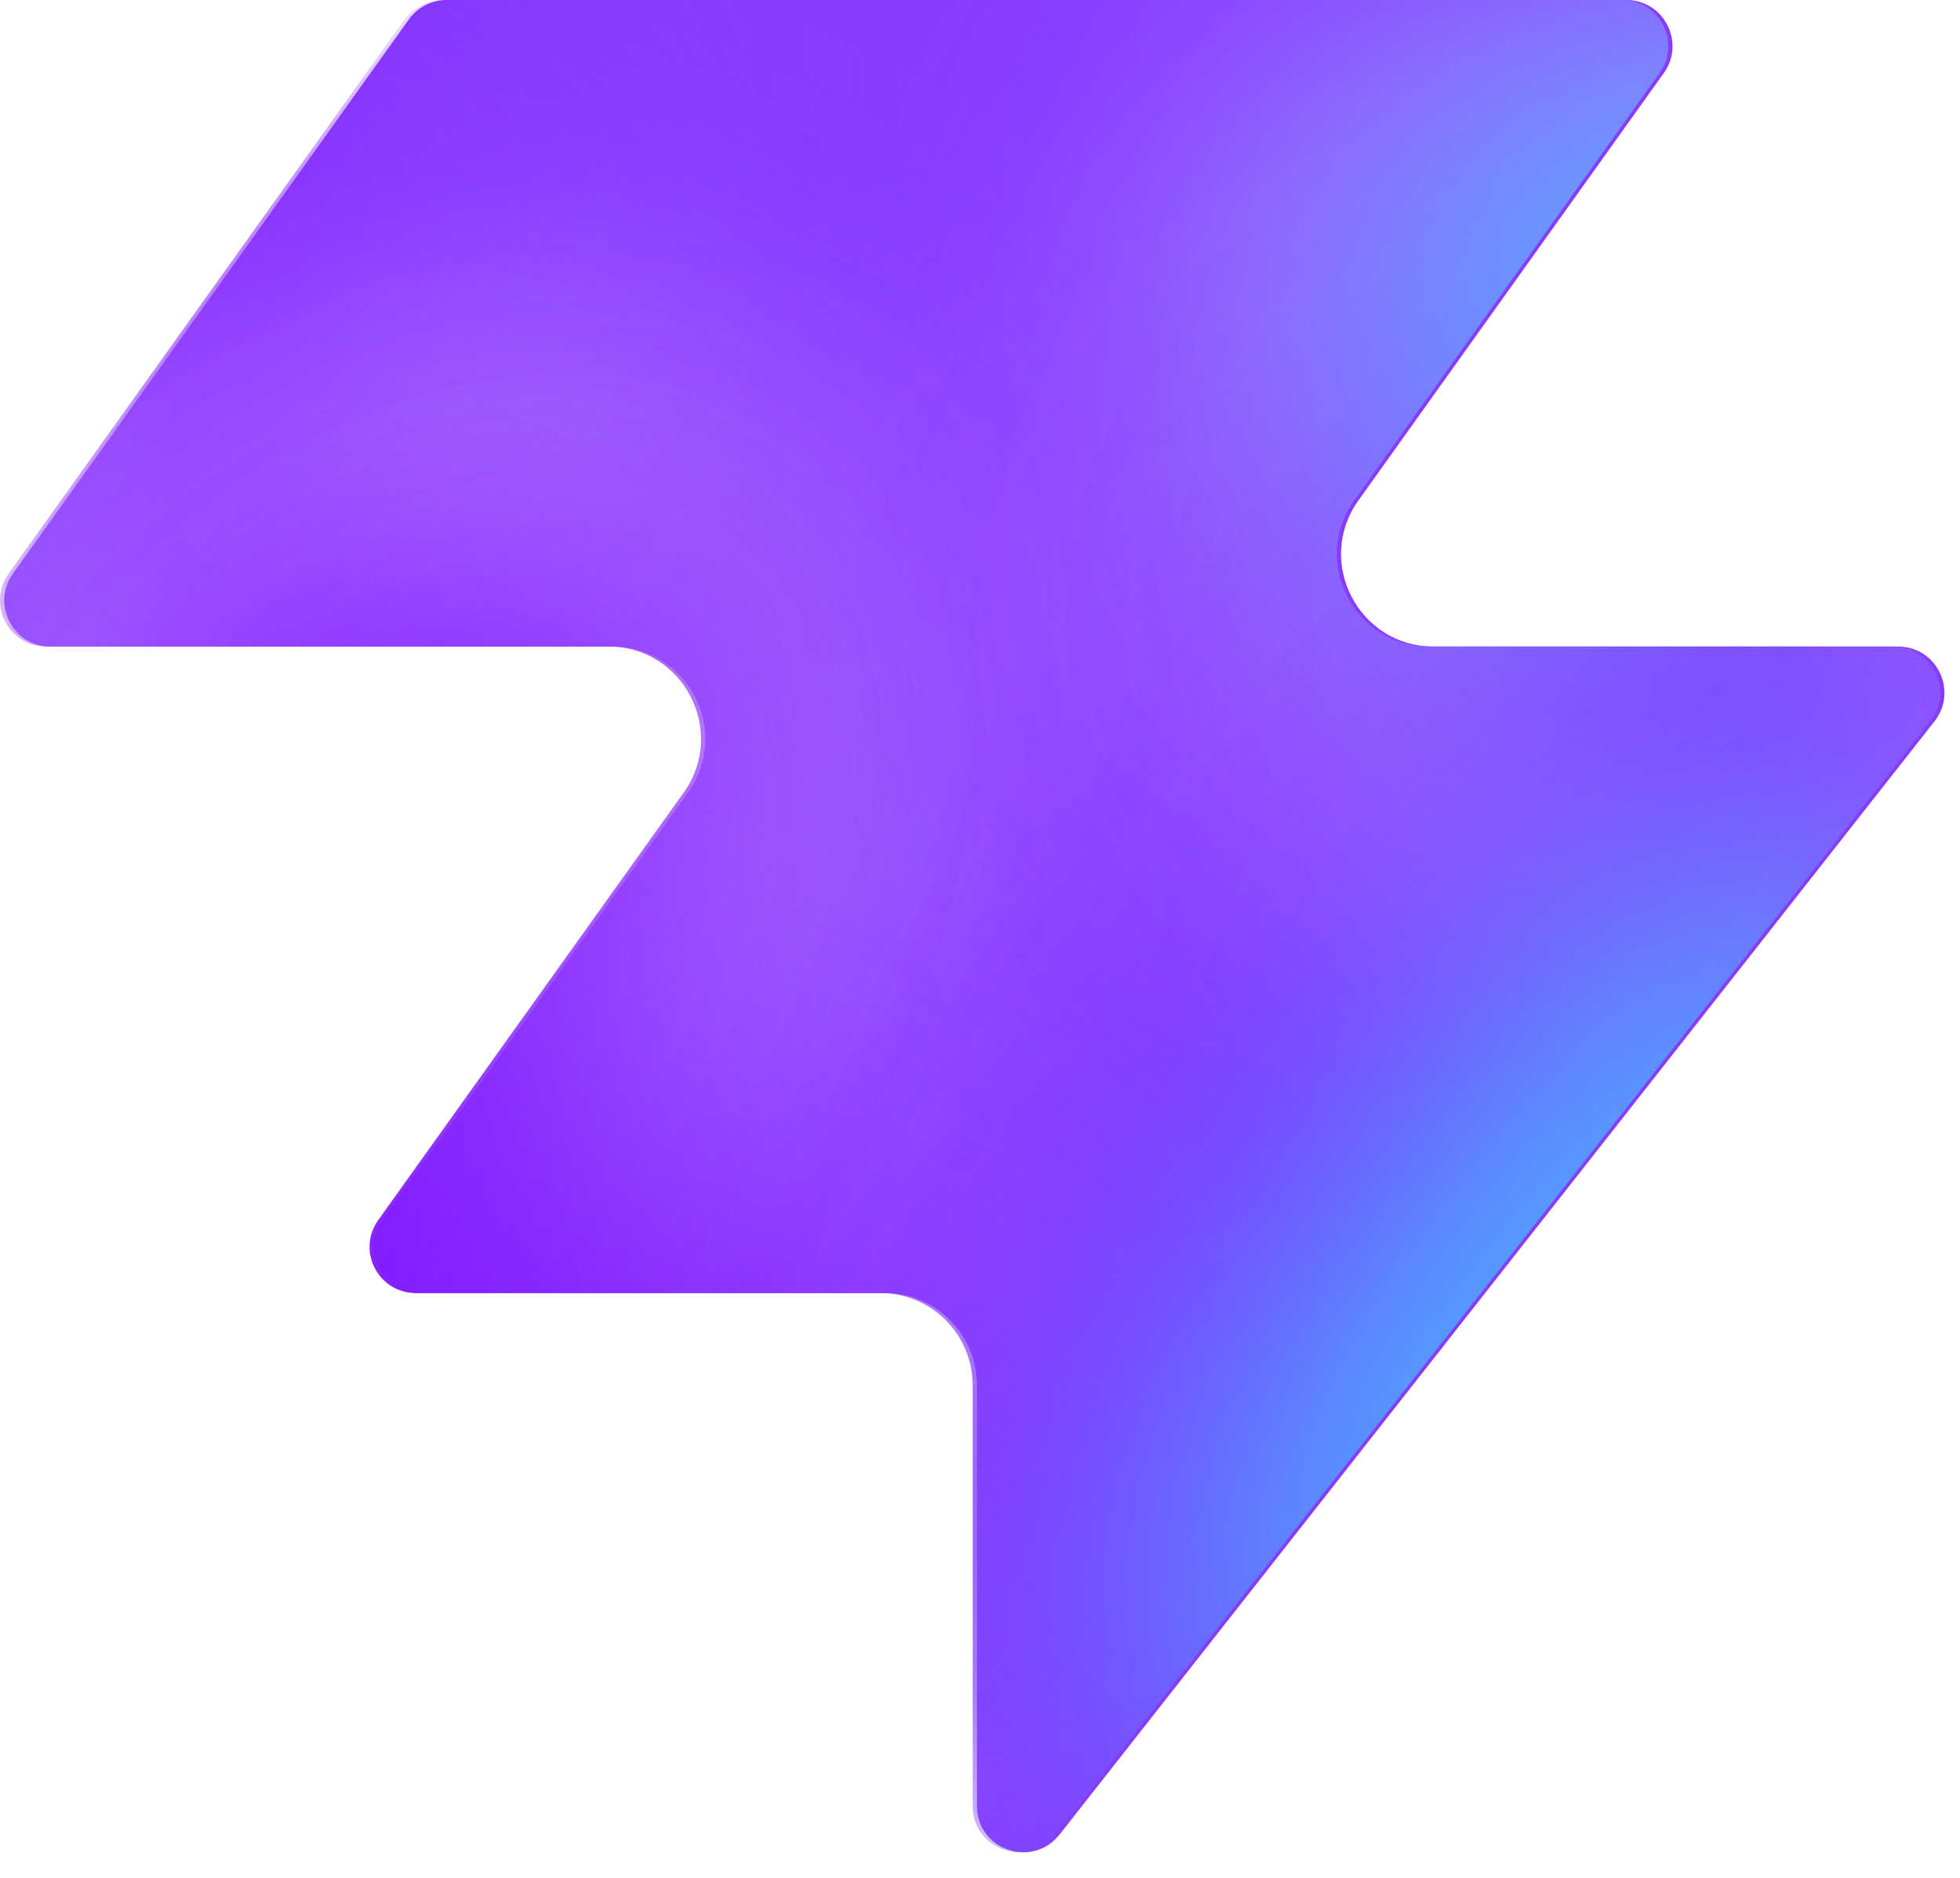
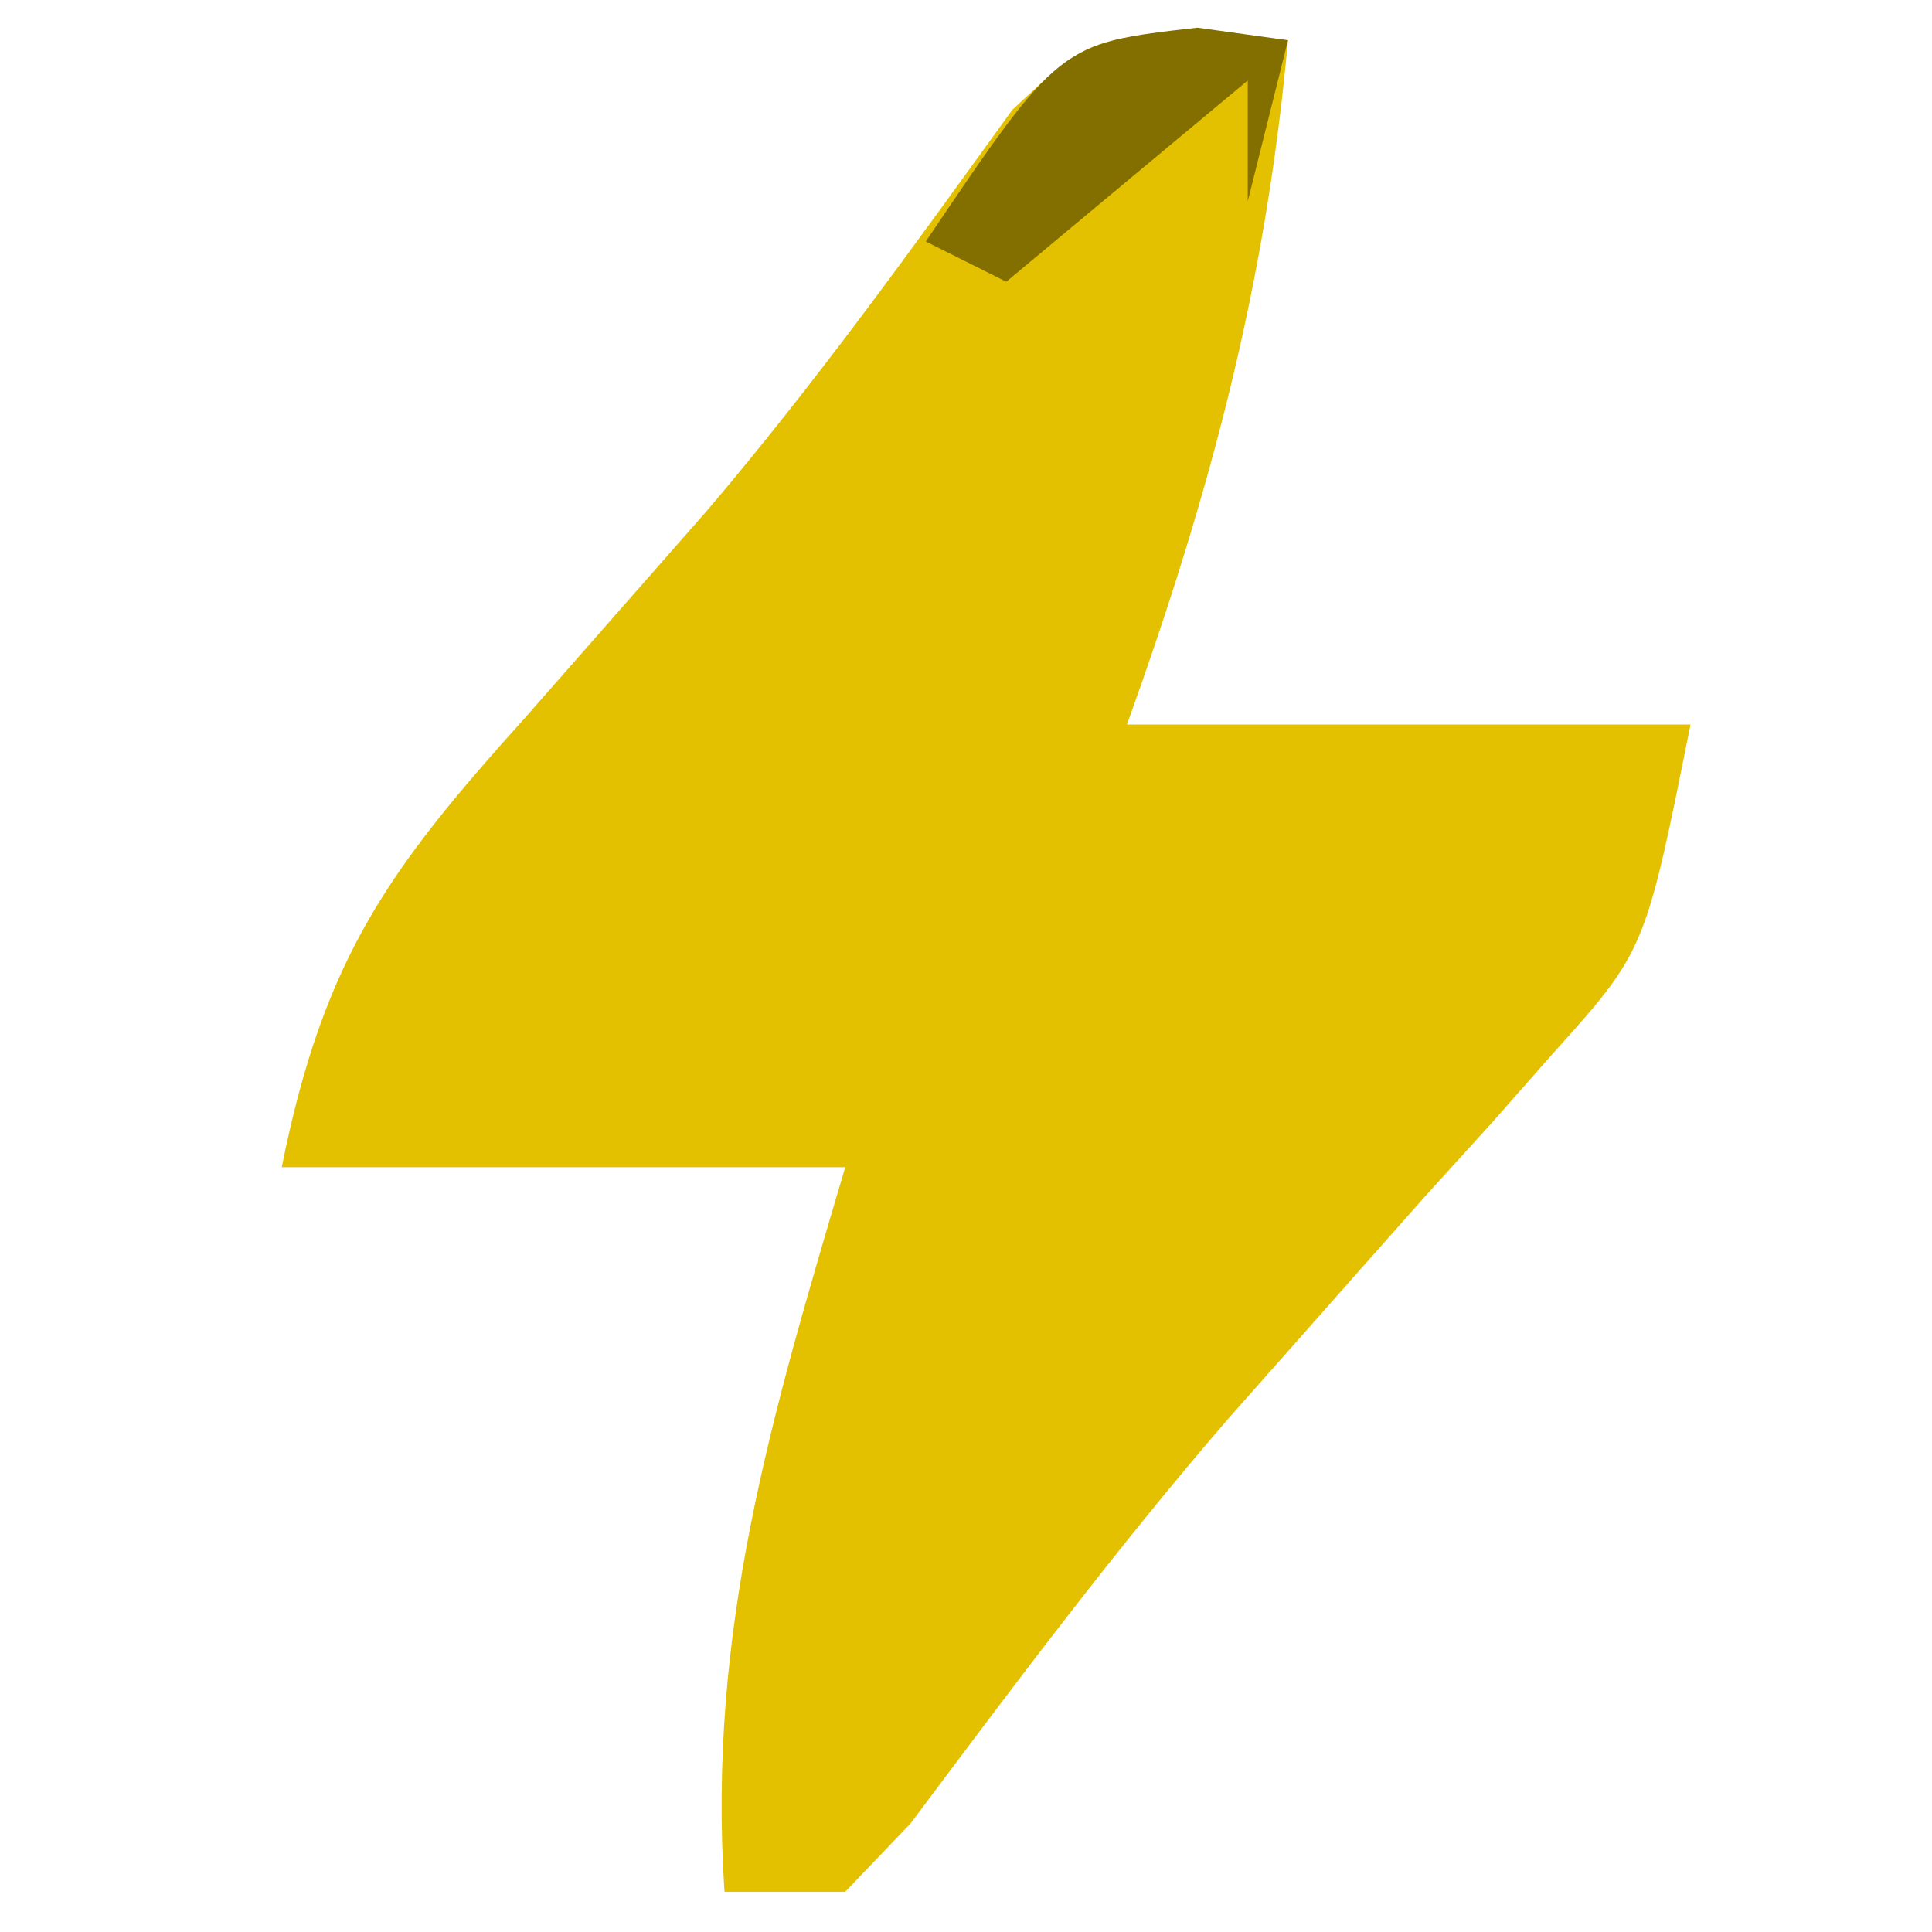
- <svg xmlns="http://www.w3.org/2000/svg" width="48" height="46" fill="none" viewBox="0 0 48 46">
-   <path fill="#863bff" d="M25.946 44.938c-.664.845-2.021.375-2.021-.698V33.937a2.26 2.26 0 0 0-2.262-2.262H10.287c-.92 0-1.456-1.04-.92-1.788l7.48-10.471c1.07-1.497 0-3.578-1.842-3.578H1.237c-.92 0-1.456-1.04-.92-1.788L10.013.474c.214-.297.556-.474.92-.474h28.894c.92 0 1.456 1.04.92 1.788l-7.48 10.471c-1.07 1.498 0 3.579 1.842 3.579h11.377c.943 0 1.473 1.088.89 1.83L25.947 44.94z" style="fill:#863bff;fill:color(display-p3 .525 .23 1);fill-opacity:1" />
-   <mask id="a" width="48" height="46" x="0" y="0" maskUnits="userSpaceOnUse" style="mask-type:alpha">
-     <path fill="#000" d="M25.842 44.938c-.664.844-2.021.375-2.021-.698V33.937a2.26 2.26 0 0 0-2.262-2.262H10.183c-.92 0-1.456-1.04-.92-1.788l7.48-10.471c1.07-1.498 0-3.579-1.842-3.579H1.133c-.92 0-1.456-1.04-.92-1.787L9.91.473c.214-.297.556-.474.92-.474h28.894c.92 0 1.456 1.04.92 1.788l-7.48 10.471c-1.07 1.498 0 3.578 1.842 3.578h11.377c.943 0 1.473 1.088.89 1.832L25.843 44.94z" style="fill:#000;fill-opacity:1" />
-   </mask>
-   <g mask="url(#a)">
-     <g filter="url(#b)">
-       <ellipse cx="5.508" cy="14.704" fill="#ede6ff" rx="5.508" ry="14.704" style="fill:#ede6ff;fill:color(display-p3 .927 .903 1);fill-opacity:1" transform="matrix(.00324 1 1 -.00324 -4.47 31.516)" />
-     </g>
-     <g filter="url(#c)">
-       <ellipse cx="10.399" cy="29.851" fill="#ede6ff" rx="10.399" ry="29.851" style="fill:#ede6ff;fill:color(display-p3 .927 .903 1);fill-opacity:1" transform="matrix(.00324 1 1 -.00324 -39.328 7.883)" />
-     </g>
-     <g filter="url(#d)">
-       <ellipse cx="5.508" cy="30.487" fill="#7e14ff" rx="5.508" ry="30.487" style="fill:#7e14ff;fill:color(display-p3 .492 .077 1);fill-opacity:1" transform="rotate(89.814 -25.913 -14.639)scale(1 -1)" />
-     </g>
-     <g filter="url(#e)">
-       <ellipse cx="5.508" cy="30.599" fill="#7e14ff" rx="5.508" ry="30.599" style="fill:#7e14ff;fill:color(display-p3 .492 .077 1);fill-opacity:1" transform="rotate(89.814 -32.644 -3.334)scale(1 -1)" />
-     </g>
-     <g filter="url(#f)">
-       <ellipse cx="5.508" cy="30.599" fill="#7e14ff" rx="5.508" ry="30.599" style="fill:#7e14ff;fill:color(display-p3 .492 .077 1);fill-opacity:1" transform="matrix(.00324 1 1 -.00324 -34.34 30.47)" />
-     </g>
-     <g filter="url(#g)">
-       <ellipse cx="14.072" cy="22.078" fill="#ede6ff" rx="14.072" ry="22.078" style="fill:#ede6ff;fill:color(display-p3 .927 .903 1);fill-opacity:1" transform="rotate(93.35 24.506 48.493)scale(-1 1)" />
-     </g>
-     <g filter="url(#h)">
-       <ellipse cx="3.47" cy="21.501" fill="#7e14ff" rx="3.47" ry="21.501" style="fill:#7e14ff;fill:color(display-p3 .492 .077 1);fill-opacity:1" transform="rotate(89.009 28.708 47.59)scale(-1 1)" />
-     </g>
-     <g filter="url(#i)">
-       <ellipse cx="3.47" cy="21.501" fill="#7e14ff" rx="3.47" ry="21.501" style="fill:#7e14ff;fill:color(display-p3 .492 .077 1);fill-opacity:1" transform="rotate(89.009 28.708 47.59)scale(-1 1)" />
-     </g>
-     <g filter="url(#j)">
-       <ellipse cx=".387" cy="8.972" fill="#7e14ff" rx="4.407" ry="29.108" style="fill:#7e14ff;fill:color(display-p3 .492 .077 1);fill-opacity:1" transform="rotate(39.51 .387 8.972)" />
-     </g>
-     <g filter="url(#k)">
-       <ellipse cx="47.523" cy="-6.092" fill="#7e14ff" rx="4.407" ry="29.108" style="fill:#7e14ff;fill:color(display-p3 .492 .077 1);fill-opacity:1" transform="rotate(37.892 47.523 -6.092)" />
-     </g>
-     <g filter="url(#l)">
-       <ellipse cx="41.412" cy="6.333" fill="#47bfff" rx="5.971" ry="9.665" style="fill:#47bfff;fill:color(display-p3 .28 .748 1);fill-opacity:1" transform="rotate(37.892 41.412 6.333)" />
-     </g>
-     <g filter="url(#m)">
-       <ellipse cx="-1.879" cy="38.332" fill="#7e14ff" rx="4.407" ry="29.108" style="fill:#7e14ff;fill:color(display-p3 .492 .077 1);fill-opacity:1" transform="rotate(37.892 -1.88 38.332)" />
-     </g>
-     <g filter="url(#n)">
-       <ellipse cx="-1.879" cy="38.332" fill="#7e14ff" rx="4.407" ry="29.108" style="fill:#7e14ff;fill:color(display-p3 .492 .077 1);fill-opacity:1" transform="rotate(37.892 -1.88 38.332)" />
-     </g>
-     <g filter="url(#o)">
-       <ellipse cx="35.651" cy="29.907" fill="#7e14ff" rx="4.407" ry="29.108" style="fill:#7e14ff;fill:color(display-p3 .492 .077 1);fill-opacity:1" transform="rotate(37.892 35.651 29.907)" />
-     </g>
-     <g filter="url(#p)">
-       <ellipse cx="38.418" cy="32.4" fill="#47bfff" rx="5.971" ry="15.297" style="fill:#47bfff;fill:color(display-p3 .28 .748 1);fill-opacity:1" transform="rotate(37.892 38.418 32.4)" />
-     </g>
-   </g>
-   <defs>
-     <filter id="b" width="60.045" height="41.654" x="-19.77" y="16.149" color-interpolation-filters="sRGB" filterUnits="userSpaceOnUse">
-       <feFlood flood-opacity="0" result="BackgroundImageFix" />
-       <feBlend in="SourceGraphic" in2="BackgroundImageFix" result="shape" />
-       <feGaussianBlur result="effect1_foregroundBlur_2002_17158" stdDeviation="7.659" />
-     </filter>
-     <filter id="c" width="90.34" height="51.437" x="-54.613" y="-7.533" color-interpolation-filters="sRGB" filterUnits="userSpaceOnUse">
-       <feFlood flood-opacity="0" result="BackgroundImageFix" />
-       <feBlend in="SourceGraphic" in2="BackgroundImageFix" result="shape" />
-       <feGaussianBlur result="effect1_foregroundBlur_2002_17158" stdDeviation="7.659" />
-     </filter>
-     <filter id="d" width="79.355" height="29.4" x="-49.64" y="2.03" color-interpolation-filters="sRGB" filterUnits="userSpaceOnUse">
-       <feFlood flood-opacity="0" result="BackgroundImageFix" />
-       <feBlend in="SourceGraphic" in2="BackgroundImageFix" result="shape" />
-       <feGaussianBlur result="effect1_foregroundBlur_2002_17158" stdDeviation="4.596" />
-     </filter>
-     <filter id="e" width="79.579" height="29.4" x="-45.045" y="20.029" color-interpolation-filters="sRGB" filterUnits="userSpaceOnUse">
-       <feFlood flood-opacity="0" result="BackgroundImageFix" />
-       <feBlend in="SourceGraphic" in2="BackgroundImageFix" result="shape" />
-       <feGaussianBlur result="effect1_foregroundBlur_2002_17158" stdDeviation="4.596" />
-     </filter>
-     <filter id="f" width="79.579" height="29.4" x="-43.513" y="21.178" color-interpolation-filters="sRGB" filterUnits="userSpaceOnUse">
-       <feFlood flood-opacity="0" result="BackgroundImageFix" />
-       <feBlend in="SourceGraphic" in2="BackgroundImageFix" result="shape" />
-       <feGaussianBlur result="effect1_foregroundBlur_2002_17158" stdDeviation="4.596" />
-     </filter>
-     <filter id="g" width="74.749" height="58.852" x="15.756" y="-17.901" color-interpolation-filters="sRGB" filterUnits="userSpaceOnUse">
-       <feFlood flood-opacity="0" result="BackgroundImageFix" />
-       <feBlend in="SourceGraphic" in2="BackgroundImageFix" result="shape" />
-       <feGaussianBlur result="effect1_foregroundBlur_2002_17158" stdDeviation="7.659" />
-     </filter>
-     <filter id="h" width="61.377" height="25.362" x="23.548" y="2.284" color-interpolation-filters="sRGB" filterUnits="userSpaceOnUse">
-       <feFlood flood-opacity="0" result="BackgroundImageFix" />
-       <feBlend in="SourceGraphic" in2="BackgroundImageFix" result="shape" />
-       <feGaussianBlur result="effect1_foregroundBlur_2002_17158" stdDeviation="4.596" />
-     </filter>
-     <filter id="i" width="61.377" height="25.362" x="23.548" y="2.284" color-interpolation-filters="sRGB" filterUnits="userSpaceOnUse">
-       <feFlood flood-opacity="0" result="BackgroundImageFix" />
-       <feBlend in="SourceGraphic" in2="BackgroundImageFix" result="shape" />
-       <feGaussianBlur result="effect1_foregroundBlur_2002_17158" stdDeviation="4.596" />
-     </filter>
-     <filter id="j" width="56.045" height="63.649" x="-27.636" y="-22.853" color-interpolation-filters="sRGB" filterUnits="userSpaceOnUse">
-       <feFlood flood-opacity="0" result="BackgroundImageFix" />
-       <feBlend in="SourceGraphic" in2="BackgroundImageFix" result="shape" />
-       <feGaussianBlur result="effect1_foregroundBlur_2002_17158" stdDeviation="4.596" />
-     </filter>
-     <filter id="k" width="54.814" height="64.646" x="20.116" y="-38.415" color-interpolation-filters="sRGB" filterUnits="userSpaceOnUse">
-       <feFlood flood-opacity="0" result="BackgroundImageFix" />
-       <feBlend in="SourceGraphic" in2="BackgroundImageFix" result="shape" />
-       <feGaussianBlur result="effect1_foregroundBlur_2002_17158" stdDeviation="4.596" />
-     </filter>
-     <filter id="l" width="33.541" height="35.313" x="24.641" y="-11.323" color-interpolation-filters="sRGB" filterUnits="userSpaceOnUse">
-       <feFlood flood-opacity="0" result="BackgroundImageFix" />
-       <feBlend in="SourceGraphic" in2="BackgroundImageFix" result="shape" />
-       <feGaussianBlur result="effect1_foregroundBlur_2002_17158" stdDeviation="4.596" />
-     </filter>
-     <filter id="m" width="54.814" height="64.646" x="-29.286" y="6.009" color-interpolation-filters="sRGB" filterUnits="userSpaceOnUse">
-       <feFlood flood-opacity="0" result="BackgroundImageFix" />
-       <feBlend in="SourceGraphic" in2="BackgroundImageFix" result="shape" />
-       <feGaussianBlur result="effect1_foregroundBlur_2002_17158" stdDeviation="4.596" />
-     </filter>
-     <filter id="n" width="54.814" height="64.646" x="-29.286" y="6.009" color-interpolation-filters="sRGB" filterUnits="userSpaceOnUse">
-       <feFlood flood-opacity="0" result="BackgroundImageFix" />
-       <feBlend in="SourceGraphic" in2="BackgroundImageFix" result="shape" />
-       <feGaussianBlur result="effect1_foregroundBlur_2002_17158" stdDeviation="4.596" />
-     </filter>
-     <filter id="o" width="54.814" height="64.646" x="8.244" y="-2.416" color-interpolation-filters="sRGB" filterUnits="userSpaceOnUse">
-       <feFlood flood-opacity="0" result="BackgroundImageFix" />
-       <feBlend in="SourceGraphic" in2="BackgroundImageFix" result="shape" />
-       <feGaussianBlur result="effect1_foregroundBlur_2002_17158" stdDeviation="4.596" />
-     </filter>
-     <filter id="p" width="39.409" height="43.623" x="18.713" y="10.588" color-interpolation-filters="sRGB" filterUnits="userSpaceOnUse">
-       <feFlood flood-opacity="0" result="BackgroundImageFix" />
-       <feBlend in="SourceGraphic" in2="BackgroundImageFix" result="shape" />
-       <feGaussianBlur result="effect1_foregroundBlur_2002_17158" stdDeviation="4.596" />
-     </filter>
-   </defs>
+ <svg xmlns="http://www.w3.org/2000/svg" version="1.1" width="48" height="48">
+   <path d="M0 0 C0.75 0.086 1.5 0.173 2.273 0.262 C1.72 6.355 0.344 11.5 -1.727 17.262 C2.893 17.262 7.513 17.262 12.273 17.262 C11.149 22.884 11.149 22.884 8.832 25.461 C8.334 26.026 7.837 26.591 7.324 27.173 C6.792 27.759 6.259 28.345 5.711 28.949 C4.616 30.183 3.522 31.419 2.43 32.656 C1.892 33.263 1.355 33.87 0.801 34.495 C-1.993 37.727 -4.548 41.146 -7.105 44.566 C-7.64 45.126 -8.175 45.685 -8.727 46.262 C-9.717 46.262 -10.707 46.262 -11.727 46.262 C-12.158 39.786 -10.567 34.473 -8.727 28.262 C-13.347 28.262 -17.967 28.262 -22.727 28.262 C-21.685 23.054 -20.057 20.842 -16.664 17.074 C-15.659 15.932 -14.655 14.789 -13.652 13.645 C-13.156 13.079 -12.659 12.513 -12.147 11.931 C-9.447 8.758 -7.015 5.369 -4.578 1.992 C-2.727 0.262 -2.727 0.262 0 0 Z " fill="#E3C000" transform="translate(29.72656,0.7382812)" />
+   <path d="M0 0 C1.114 0.155 1.114 0.155 2.25 0.312 C1.92 1.633 1.59 2.953 1.25 4.312 C1.25 3.322 1.25 2.333 1.25 1.312 C-1.72 3.788 -1.72 3.788 -4.75 6.312 C-5.41 5.982 -6.07 5.652 -6.75 5.312 C-3.427 0.389 -3.427 0.389 0 0 Z " fill="#836E00" transform="translate(29.75,0.6875)" />
</svg>
